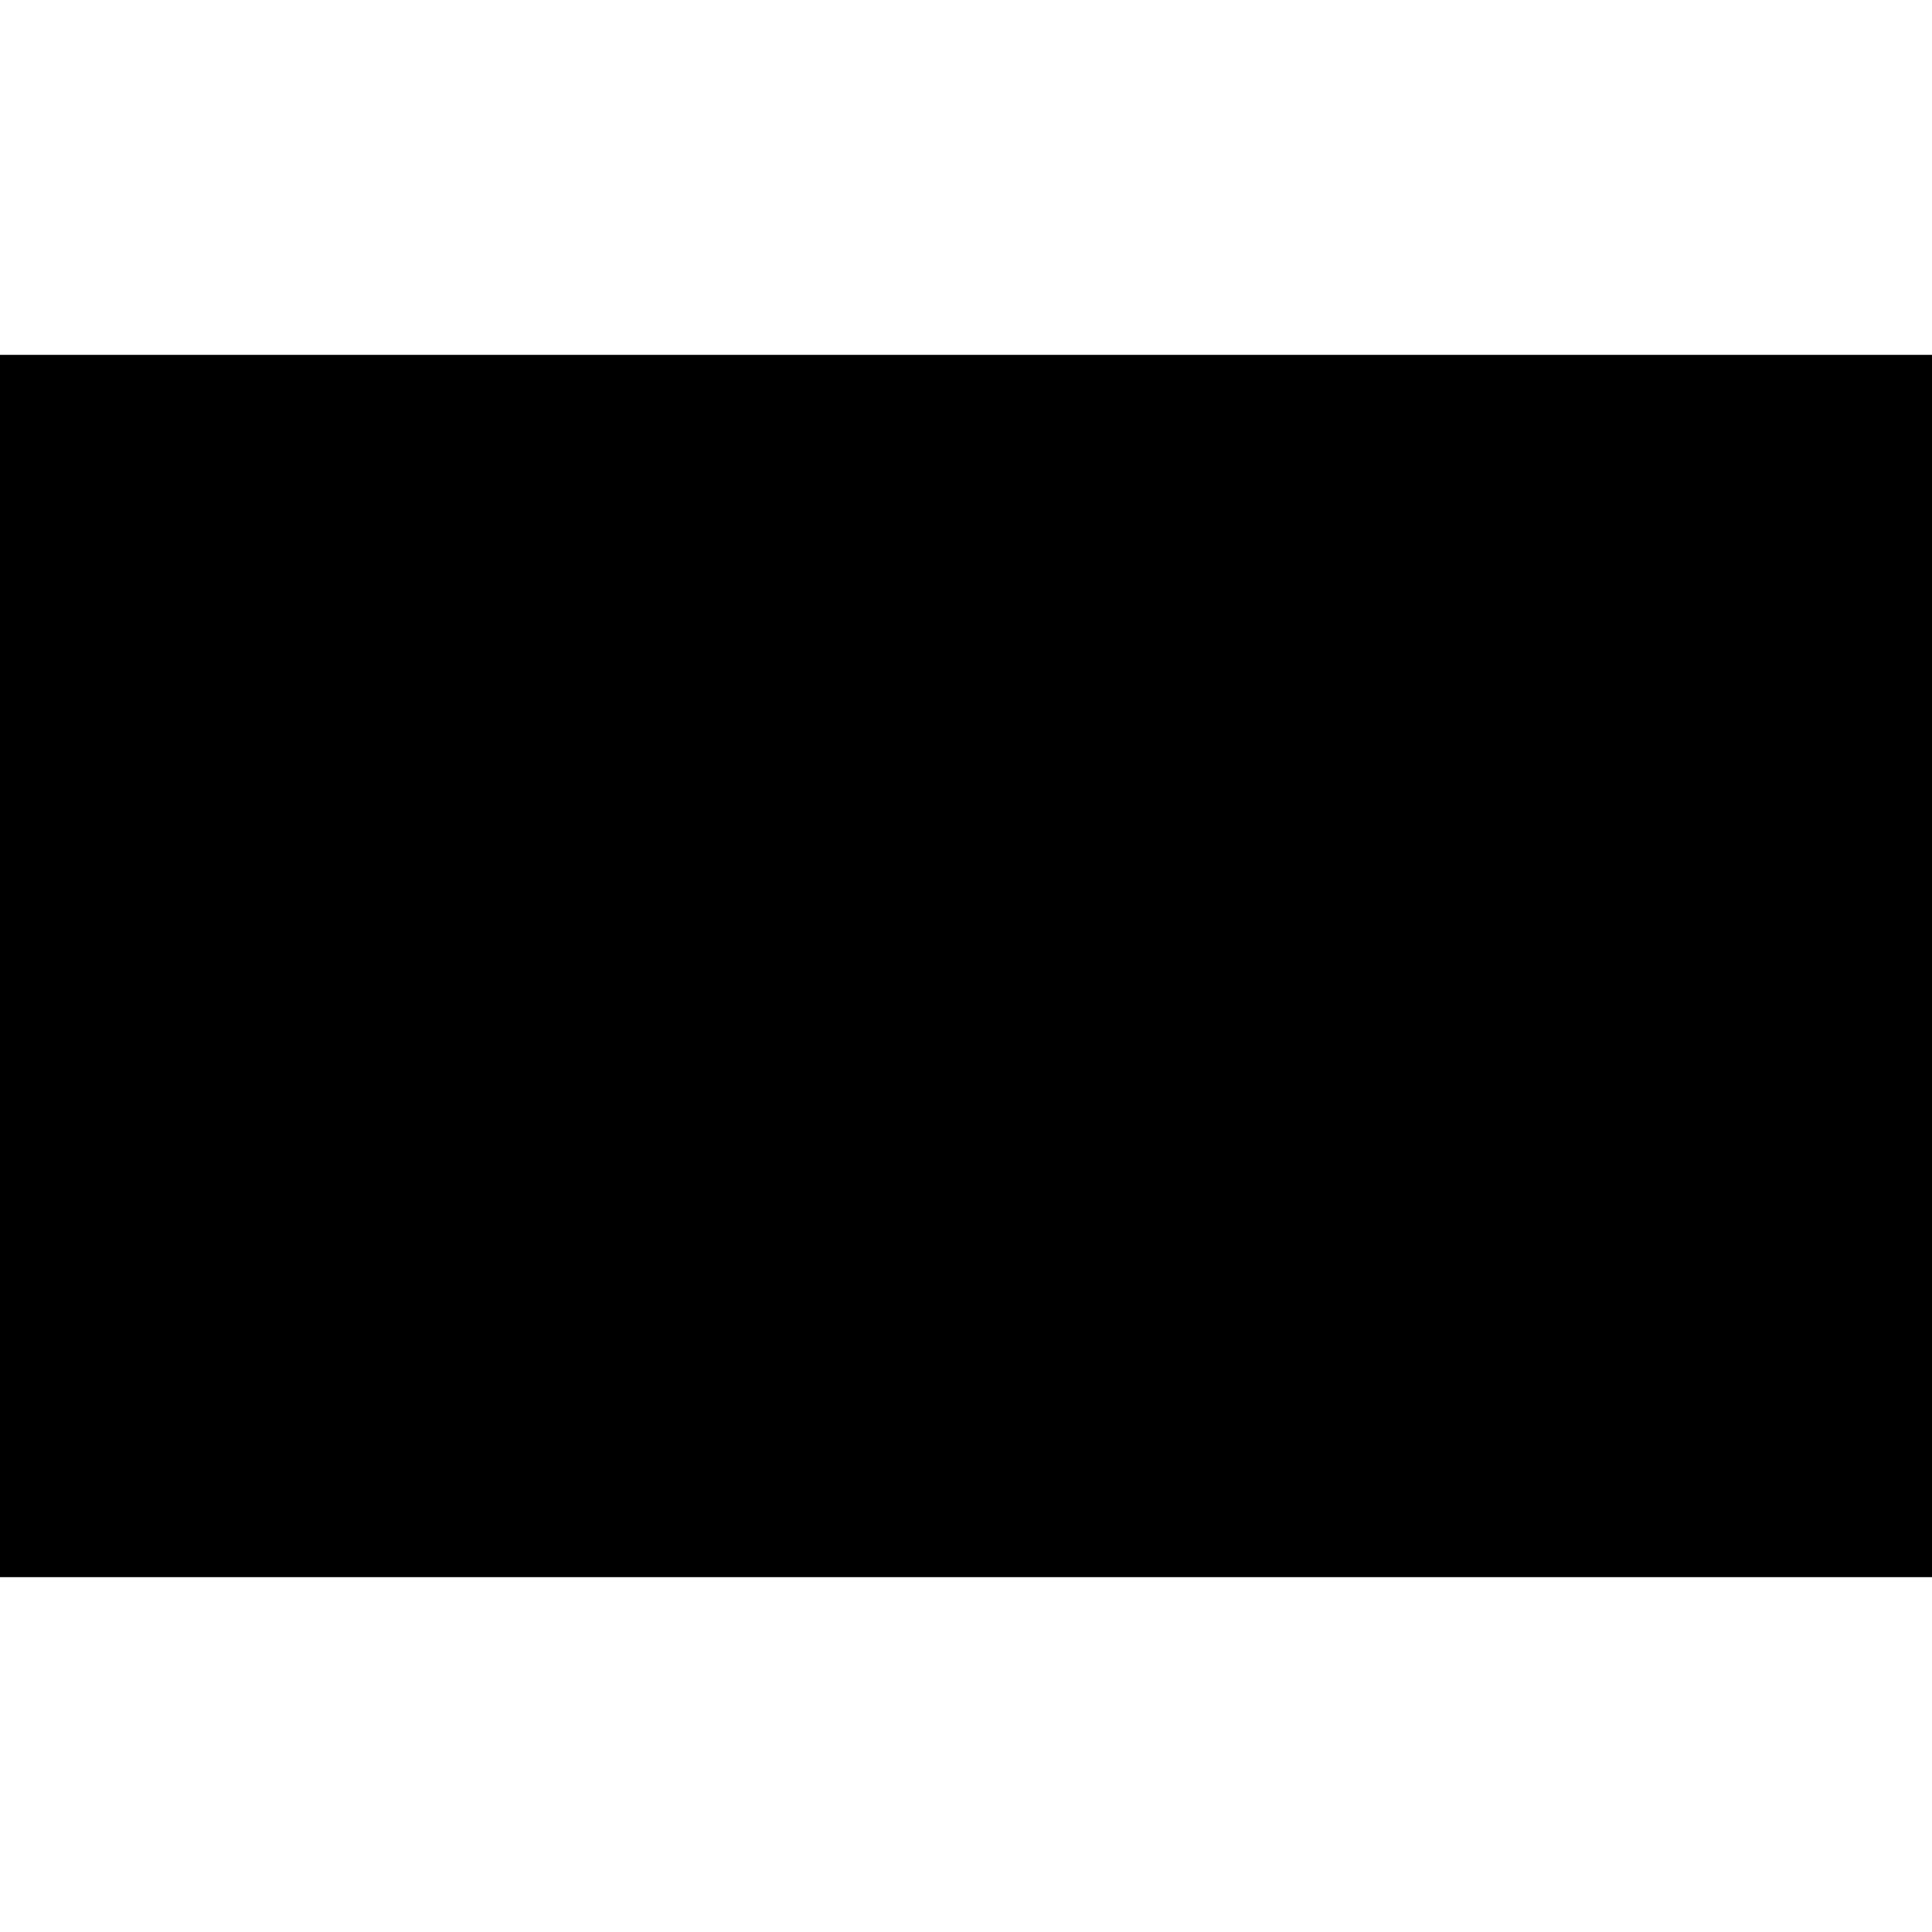
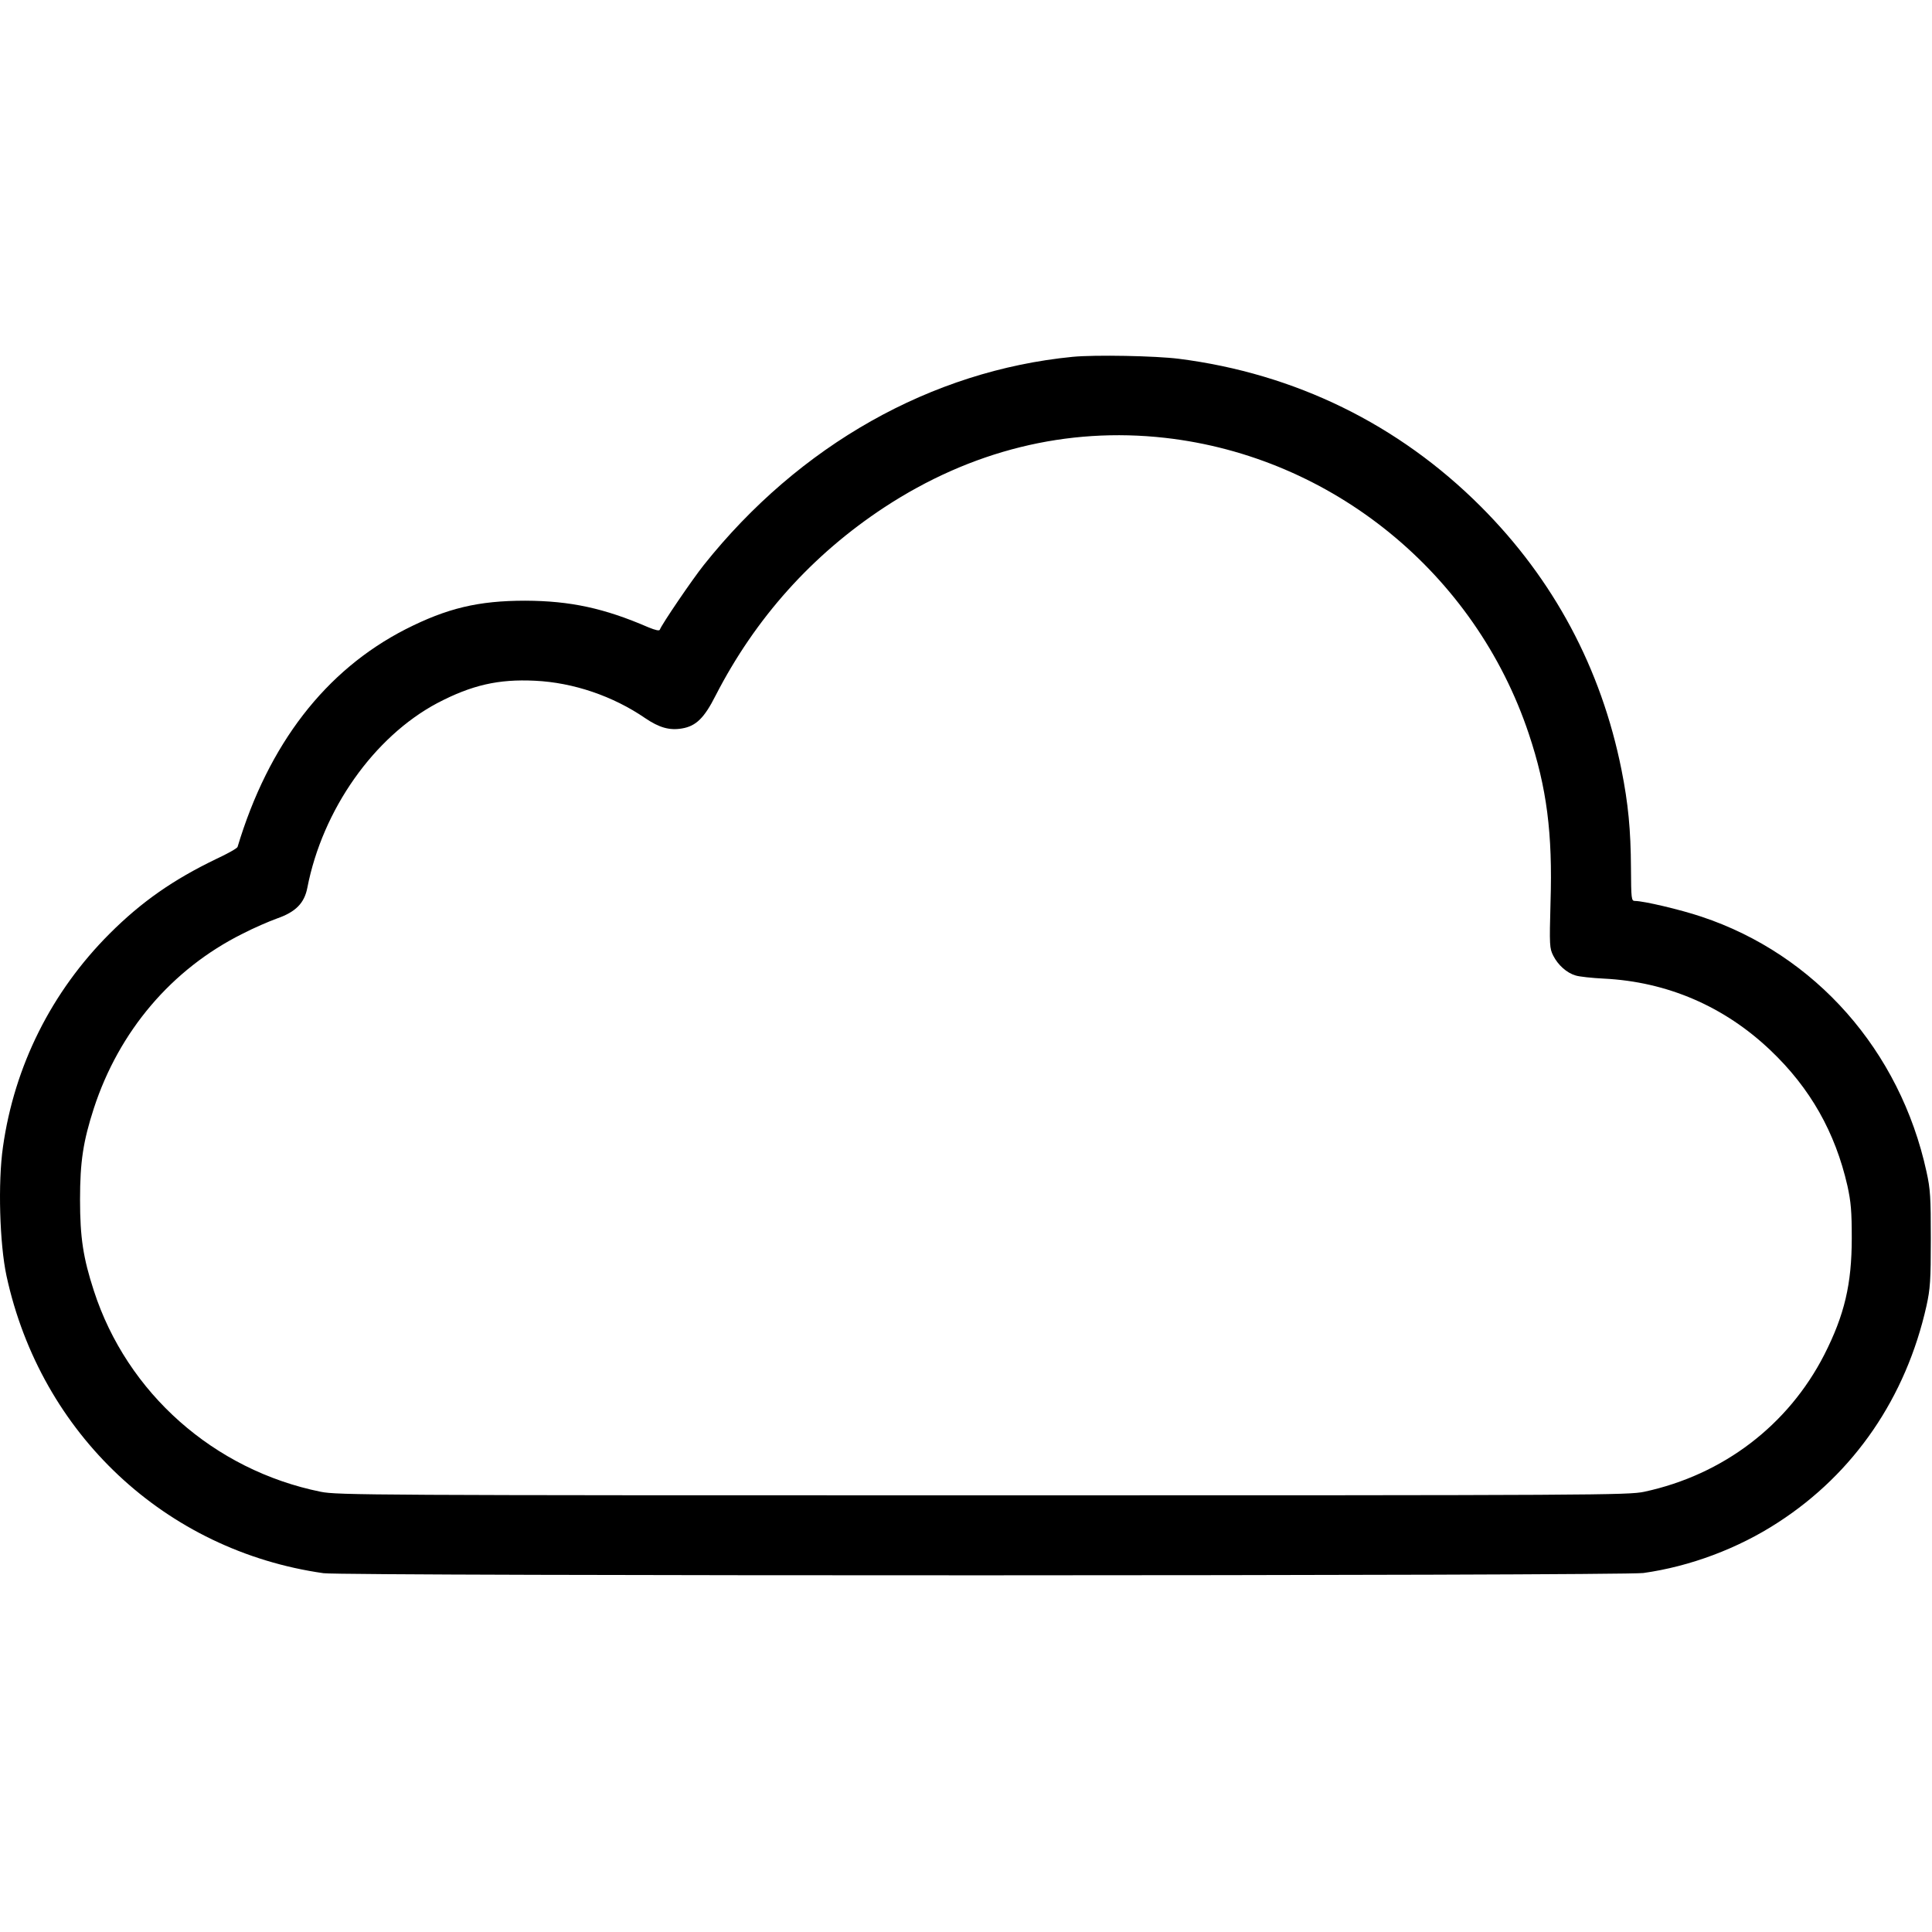
<svg xmlns="http://www.w3.org/2000/svg" version="1.0" width="980pt" height="980pt" viewBox="0 0 980 980" preserveAspectRatio="xMidYMid meet">
  <g transform="translate(0,980) scale(0.1,-0.1)" fill="#000000" stroke="none">
-     <path d="M0 4900 l0 -3100 4900 0 4900 0 0 3100 0 3100 -4900 0 -4900 0 0 -3100z" />
+     <path d="M5441 7990 c-716 -70 -1386 -447 -1871 -1056 -59 -74 -214 -302 -223 -328 -3 -7 -21 -3 -58 12 -224 97 -396 134 -624 135 -239 0 -397 -38 -608 -145 -406 -208 -695 -582 -852 -1104 -2 -7 -50 -34 -108 -61 -218 -105 -379 -217 -541 -379 -295 -295 -483 -671 -541 -1082 -26 -180 -17 -491 18 -654 174 -802 807 -1394 1608 -1508 105 -15 6588 -14 6695 1 236 33 480 124 684 257 386 250 648 634 752 1098 19 87 22 128 22 339 0 211 -2 252 -22 342 -134 614 -564 1101 -1141 1293 -107 36 -294 80 -338 80 -18 0 -19 10 -20 168 -1 192 -14 327 -48 497 -103 515 -344 966 -714 1336 -417 417 -942 674 -1531 749 -118 15 -426 21 -539 10z m469 -411 c848 -96 1573 -687 1845 -1502 91 -272 121 -504 110 -854 -6 -220 -5 -233 14 -271 24 -47 68 -87 113 -100 18 -6 83 -13 144 -16 321 -16 611 -141 845 -364 201 -191 328 -415 390 -687 18 -82 22 -130 22 -265 0 -234 -37 -390 -139 -591 -183 -358 -513 -610 -914 -696 -81 -17 -230 -18 -3355 -18 -3100 0 -3275 1 -3358 18 -542 110 -983 501 -1151 1020 -54 166 -70 269 -70 462 0 193 16 296 70 463 128 392 395 706 753 885 58 30 137 64 176 78 95 33 139 78 154 156 77 396 338 766 660 937 174 91 309 122 494 113 195 -9 397 -78 560 -190 71 -48 123 -63 187 -52 70 12 112 52 170 167 202 393 489 713 855 954 440 289 927 409 1425 353z" />
  </g>
</svg>
